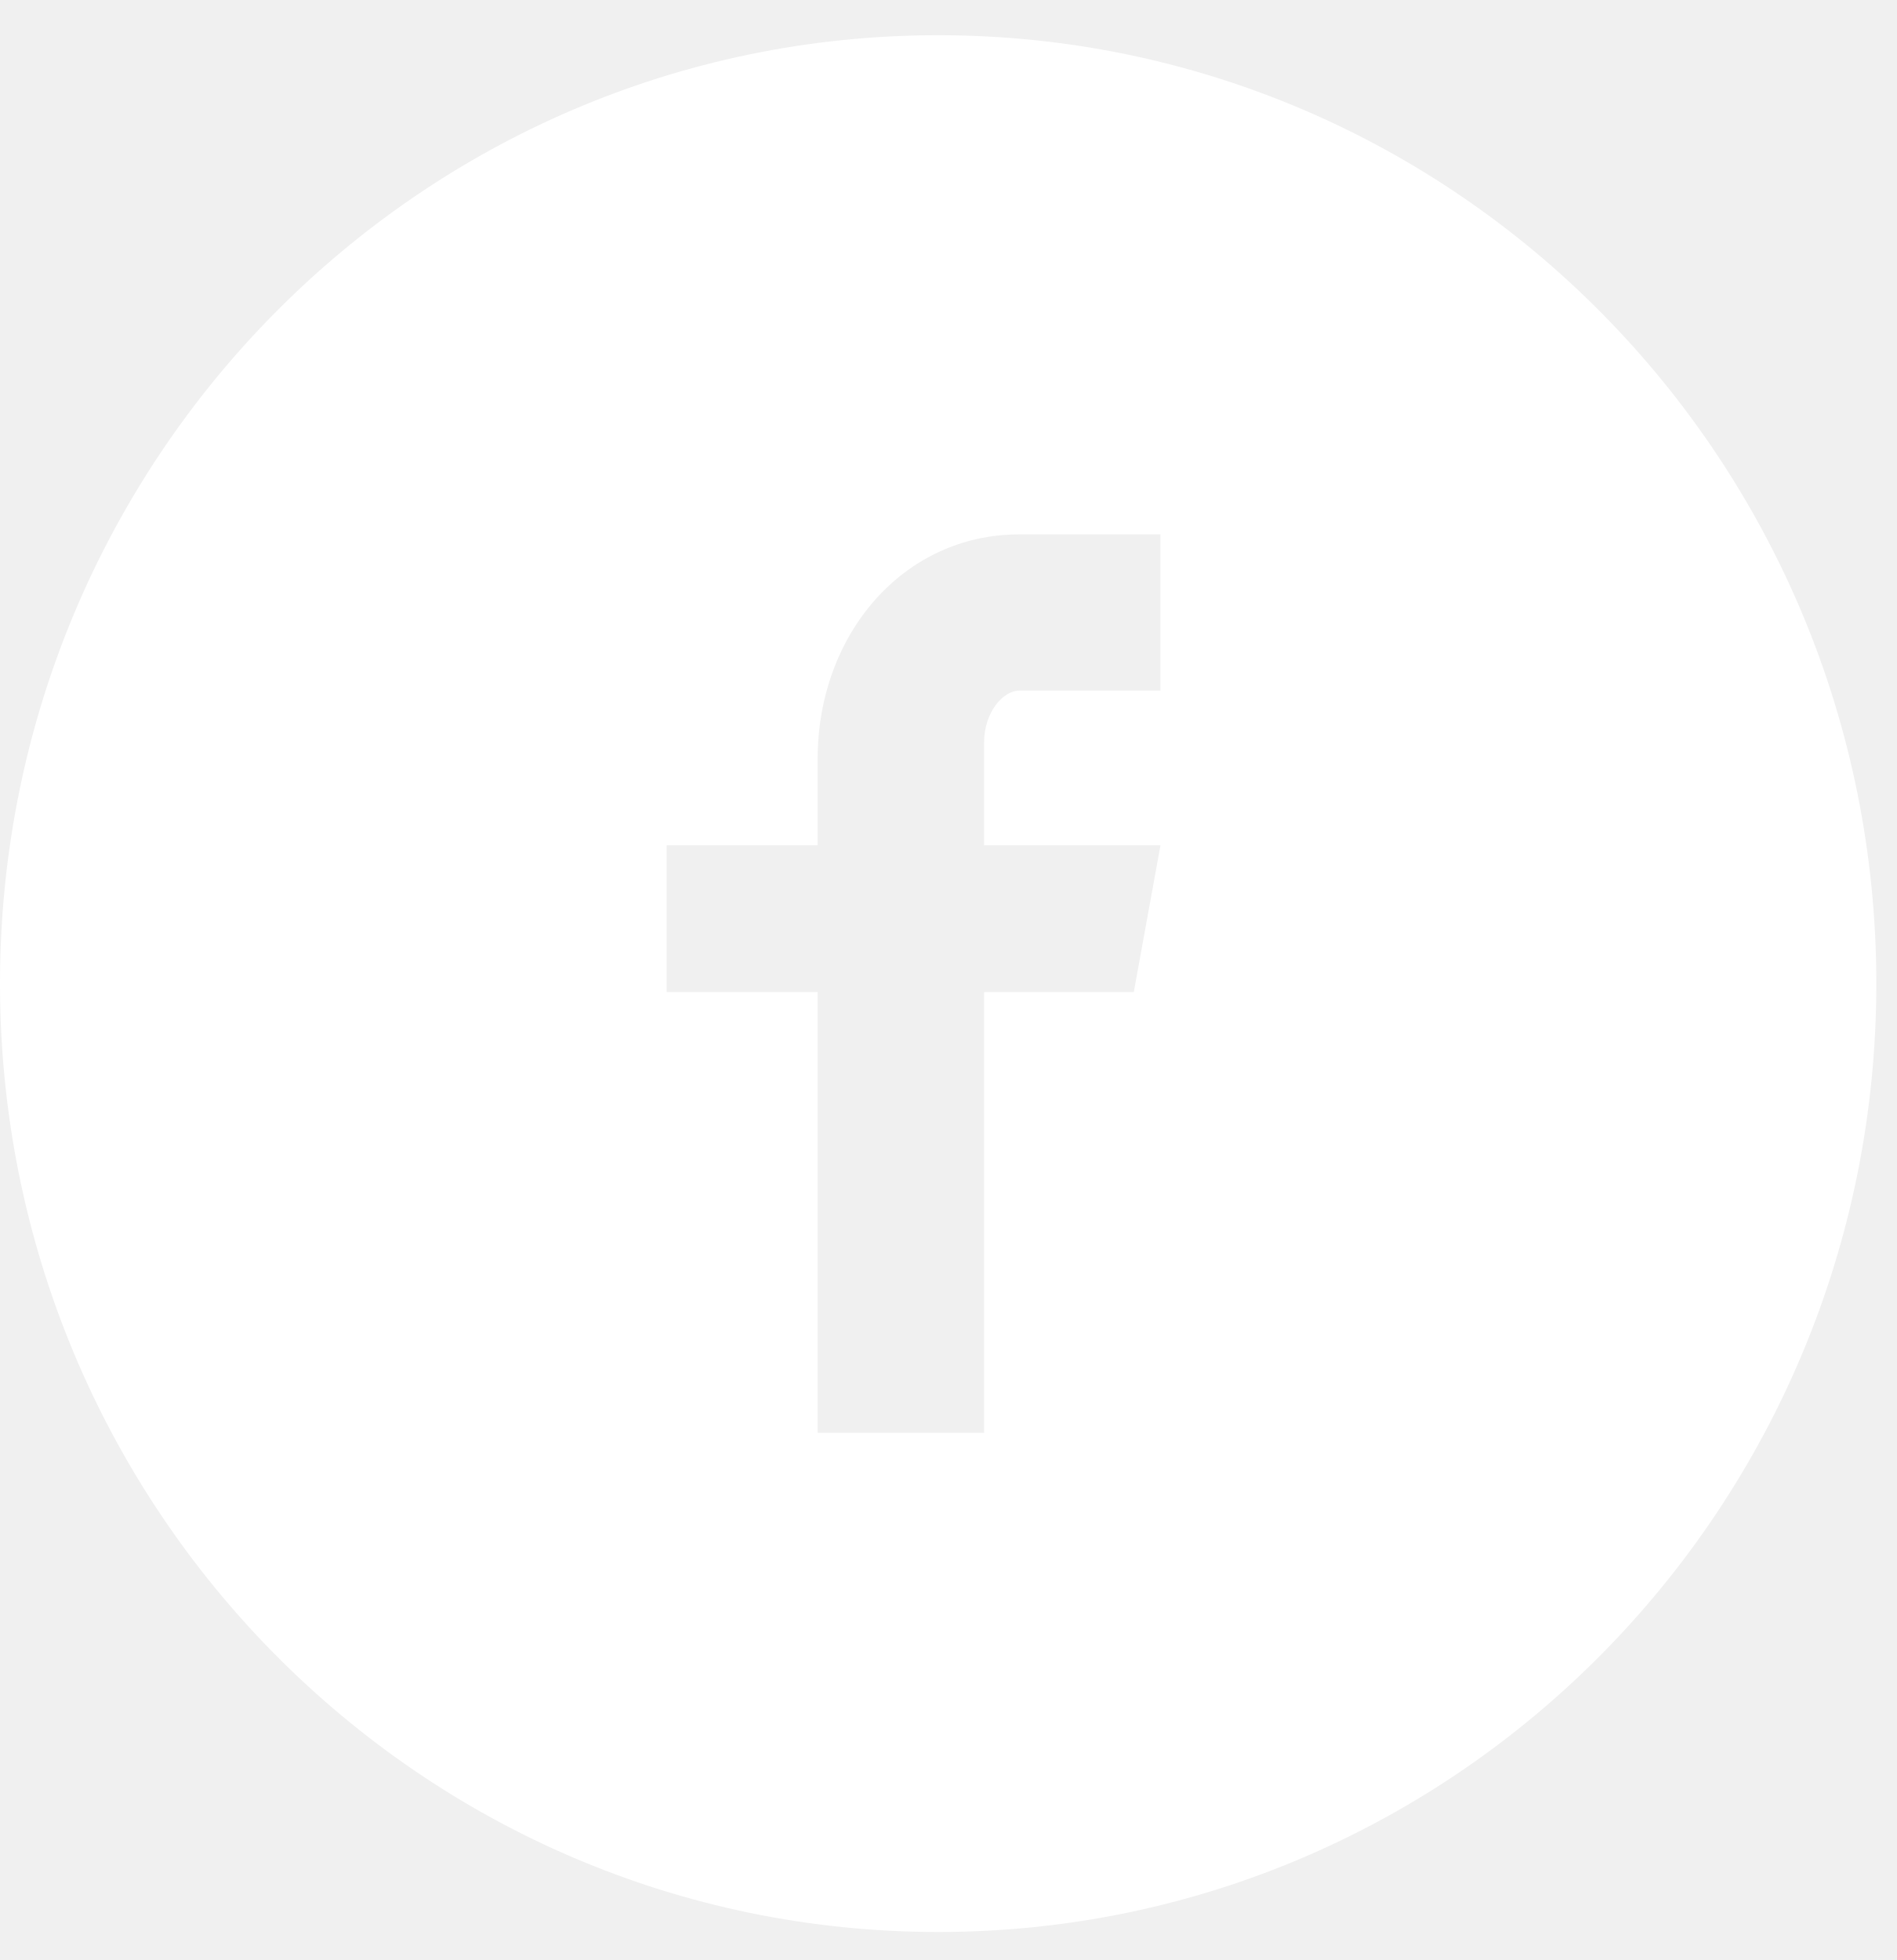
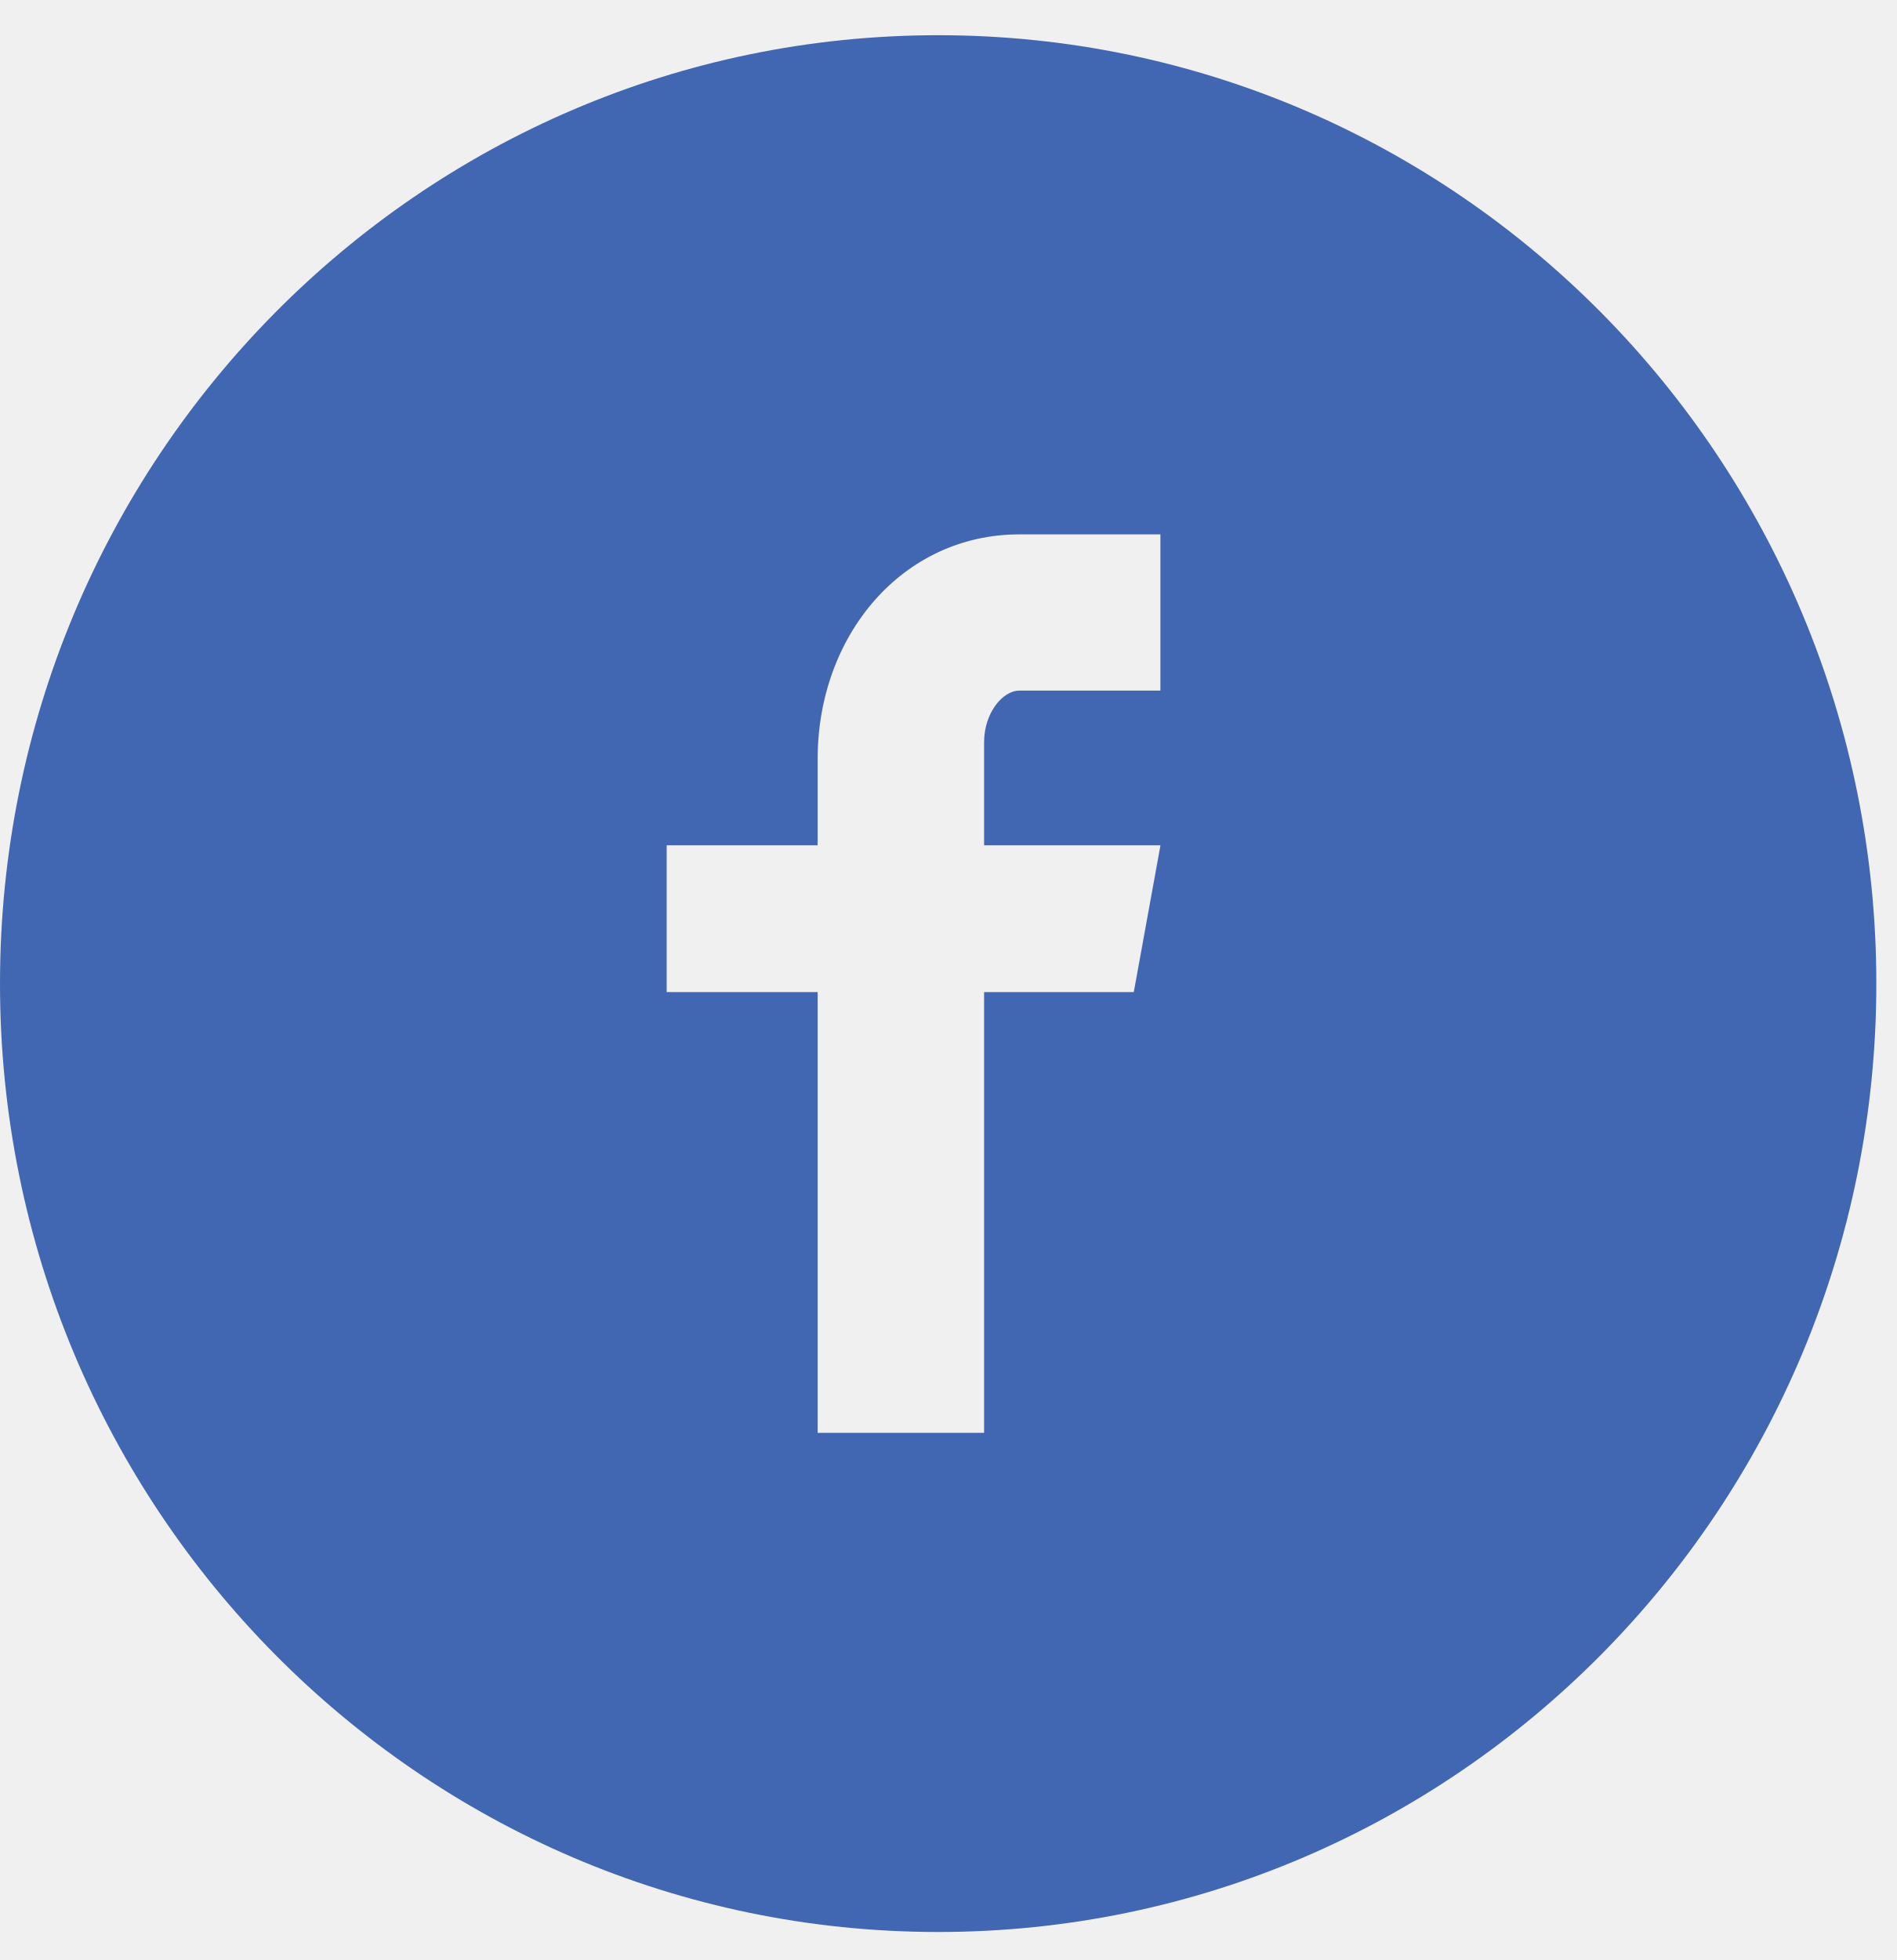
- <svg xmlns="http://www.w3.org/2000/svg" width="30" height="31" viewBox="0 0 30 31" fill="white">
+ <svg xmlns="http://www.w3.org/2000/svg" width="30" height="31" viewBox="0 0 30 31" fill="#4267b2">
  <path d="M14.841 0.557C6.644 0.557 0 7.273 0 15.557C0 23.841 6.644 30.557 14.841 30.557C23.037 30.557 29.681 23.841 29.681 15.557C29.681 7.273 23.037 0.557 14.841 0.557ZM18.356 10.923H16.125C15.861 10.923 15.567 11.274 15.567 11.742V13.37H18.357L17.935 15.691H15.567V22.662H12.934V15.691H10.546V13.37H12.934V12.004C12.934 10.045 14.279 8.452 16.125 8.452H18.356V10.923Z" fill="inherit" />
</svg>
